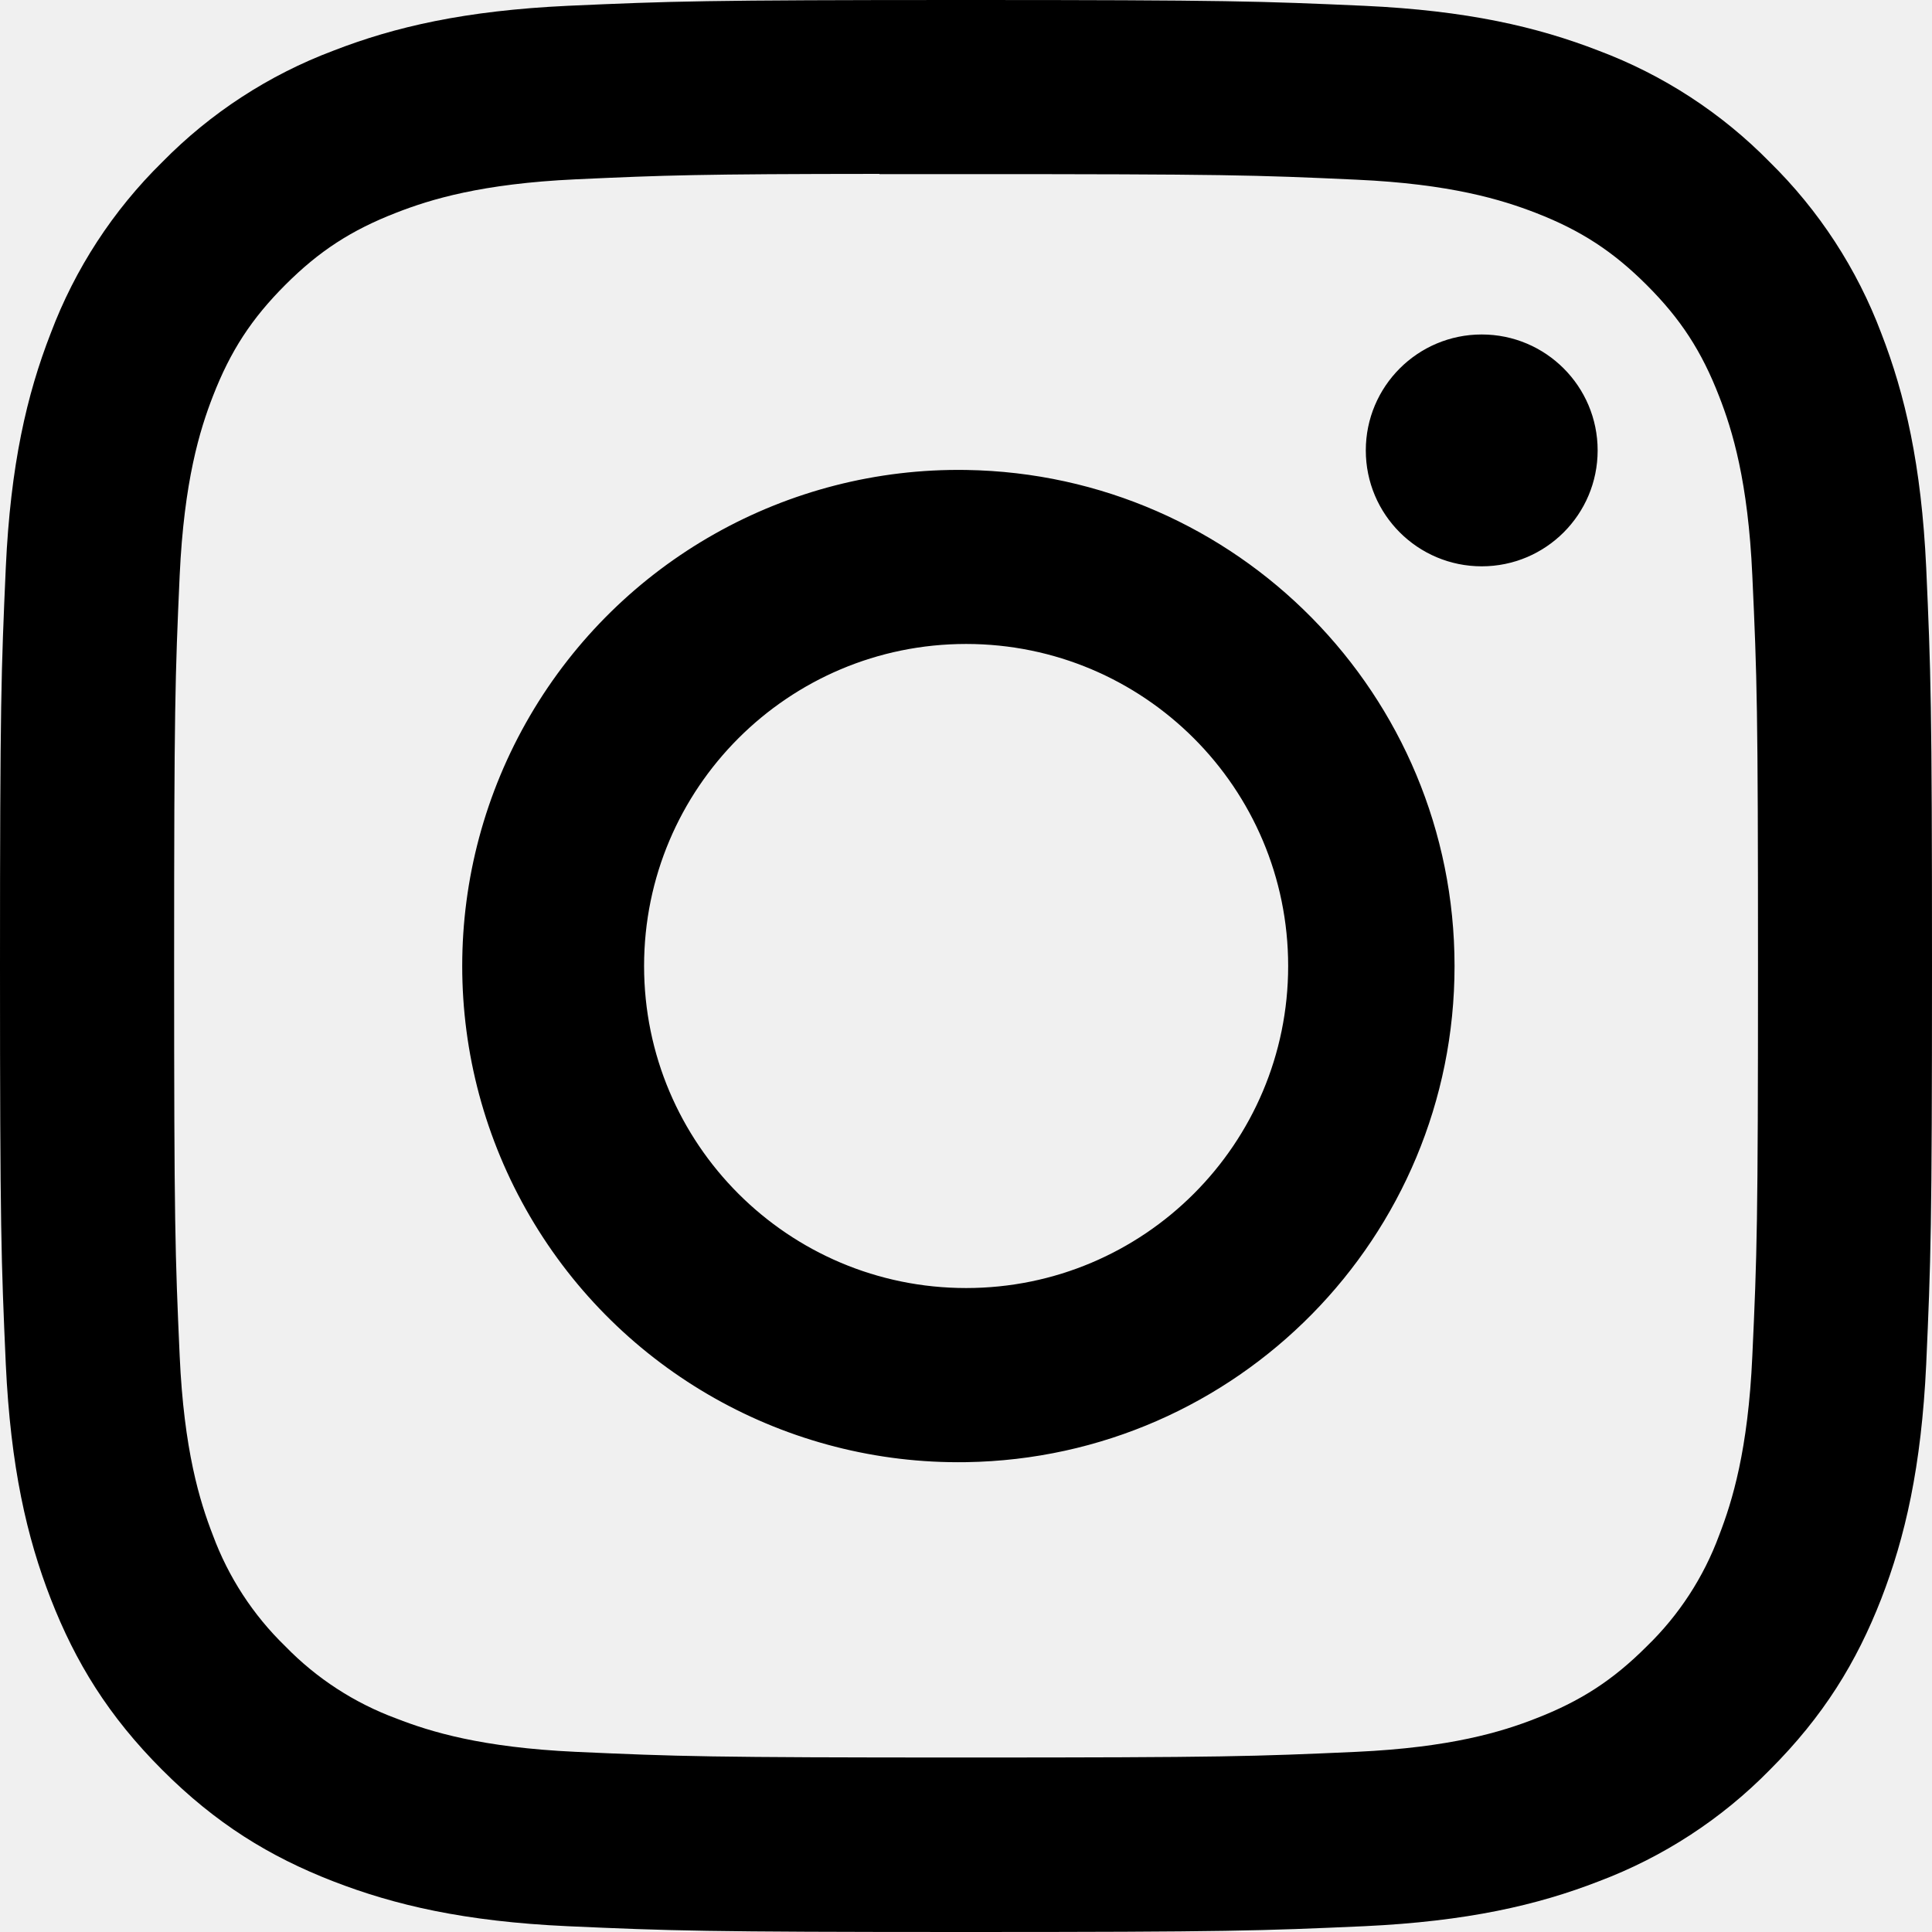
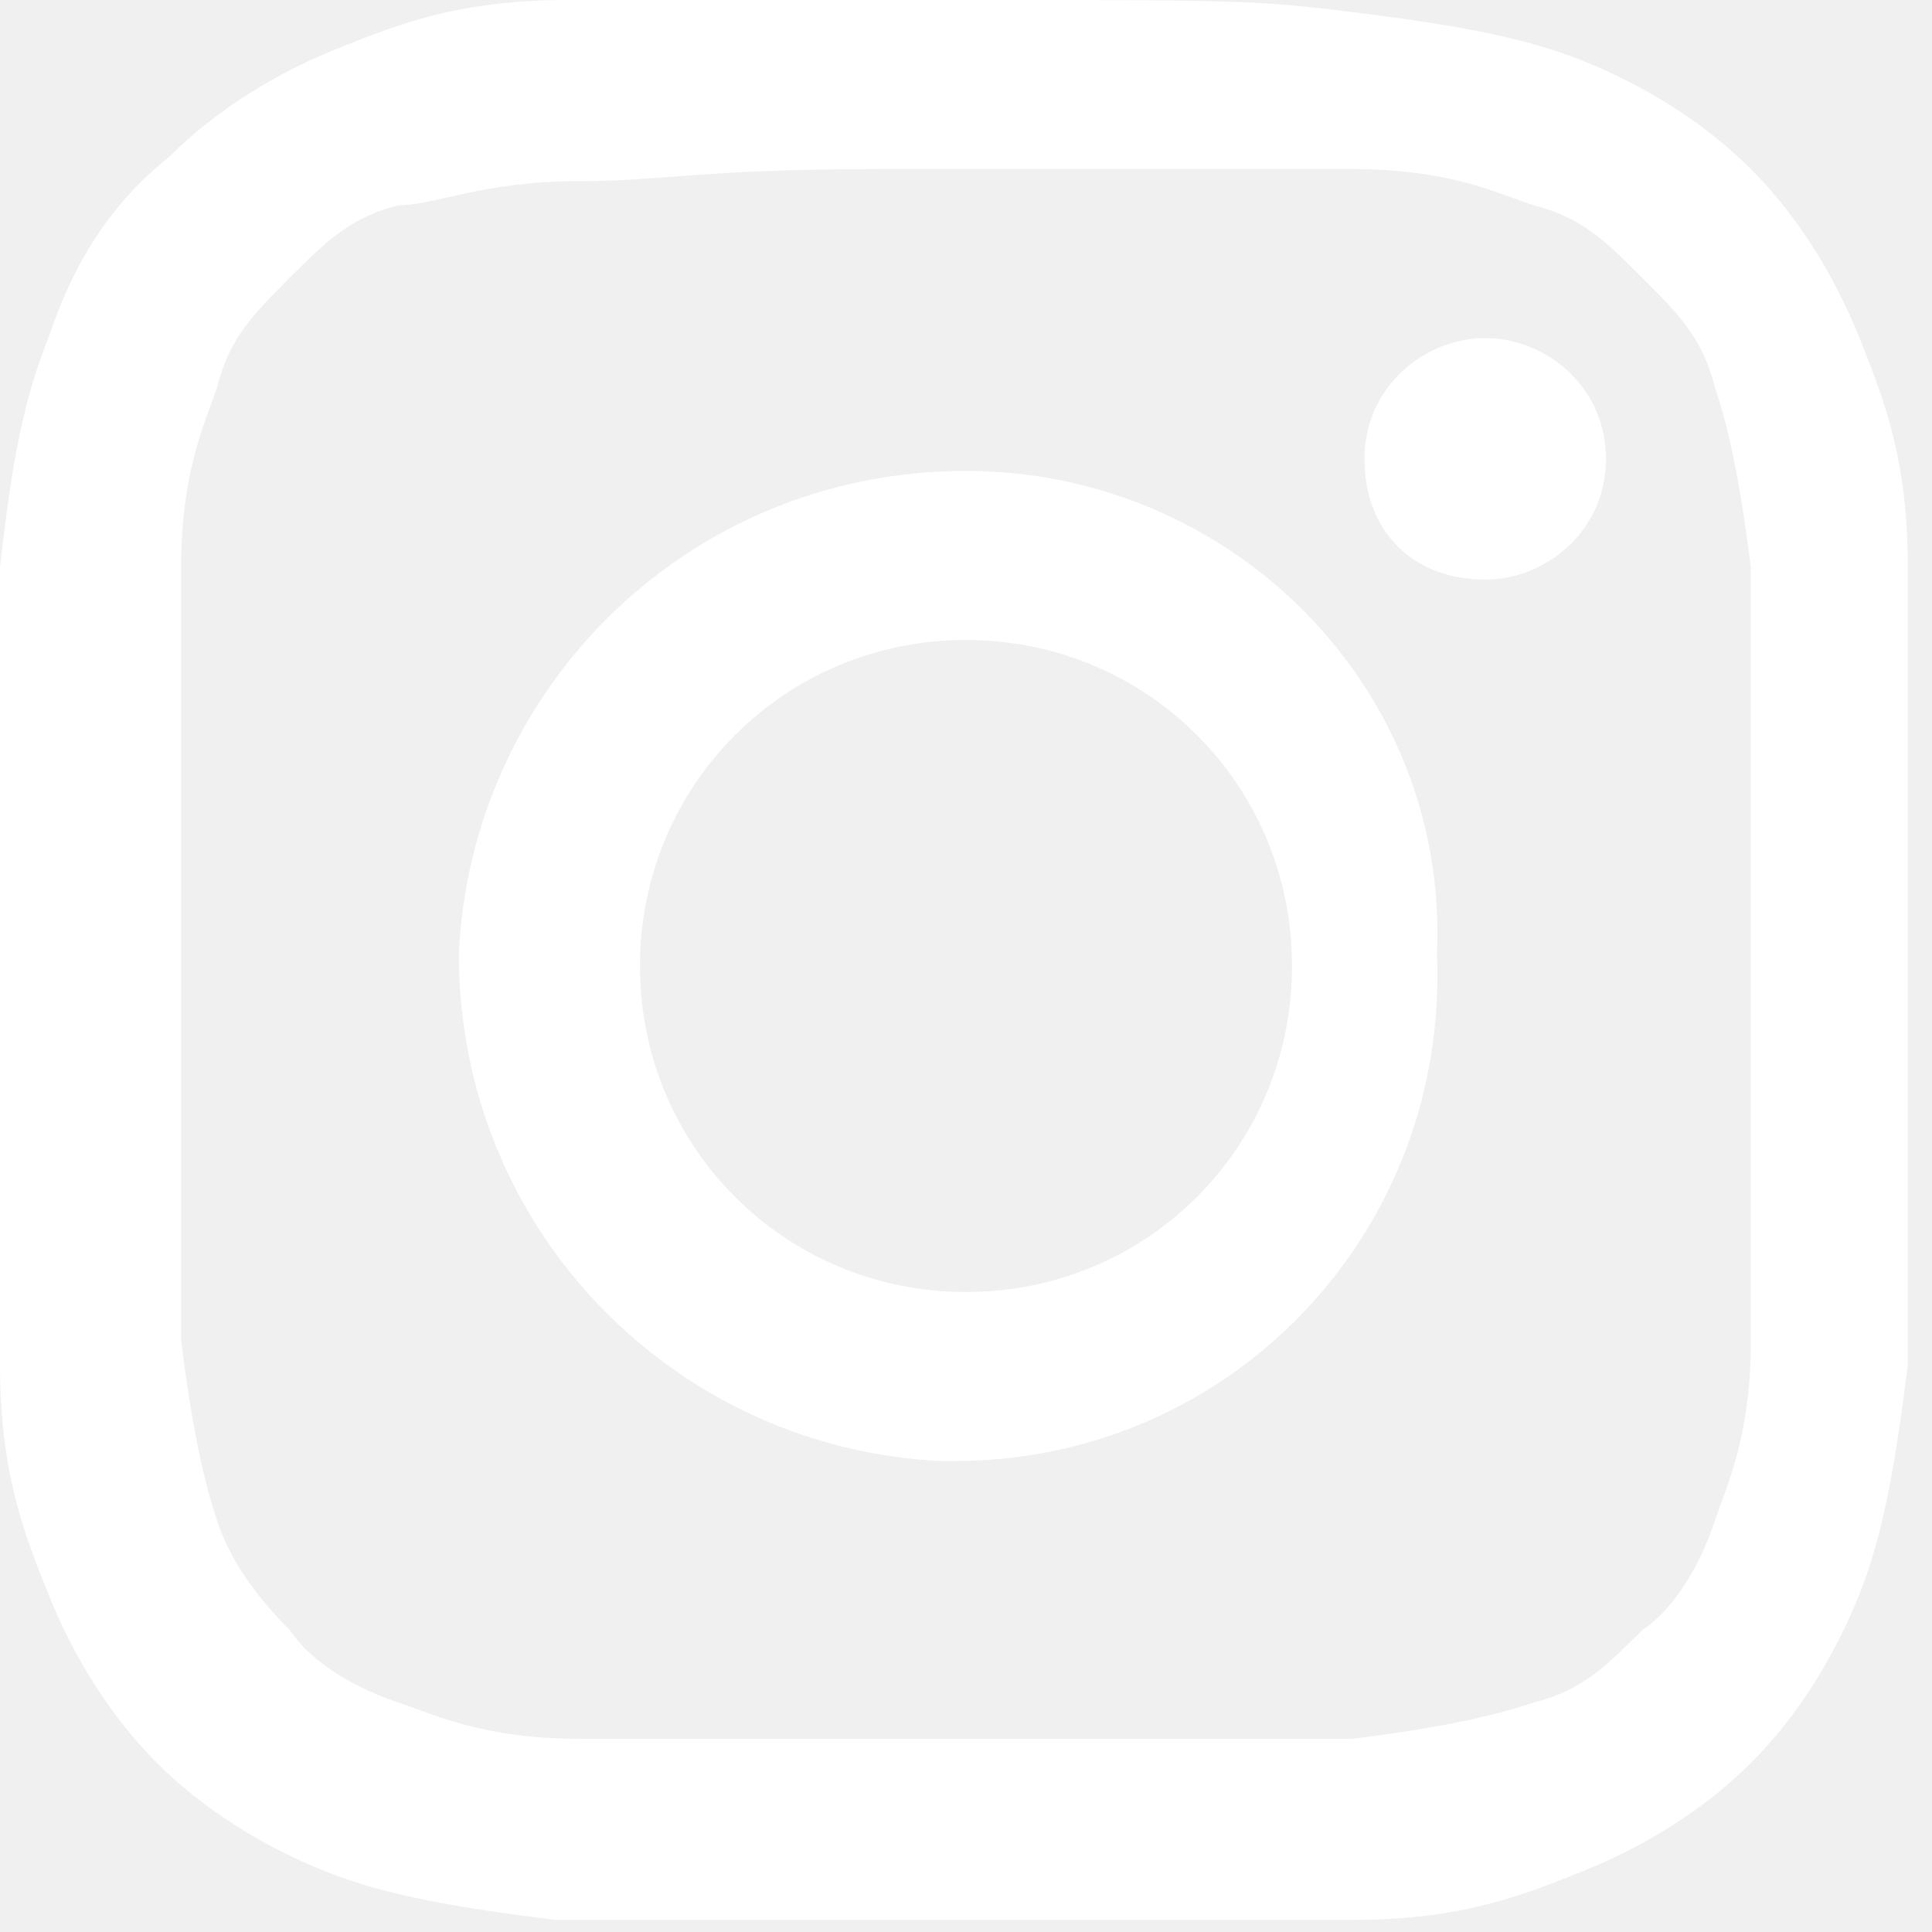
- <svg xmlns="http://www.w3.org/2000/svg" width="16" height="16" fill="currentColor" class="bi bi-instagram" viewBox="0 0 16 16">
-   <path d="M8 0C5.829 0 5.556.01 4.703.048 3.85.088 3.269.222 2.76.42a3.917 3.917 0 0 0-1.417.923A3.927 3.927 0 0 0 .42 2.76C.222 3.268.087 3.85.048 4.7.01 5.555 0 5.827 0 8.001c0 2.172.01 2.444.048 3.297.04.852.174 1.433.372 1.942.205.526.478.972.923 1.417.444.445.89.719 1.416.923.51.198 1.09.333 1.942.372C5.555 15.99 5.827 16 8 16s2.444-.01 3.298-.048c.851-.04 1.434-.174 1.943-.372a3.916 3.916 0 0 0 1.416-.923c.445-.445.718-.891.923-1.417.197-.509.332-1.09.372-1.942C15.99 10.445 16 10.173 16 8s-.01-2.445-.048-3.299c-.04-.851-.175-1.433-.372-1.941a3.926 3.926 0 0 0-.923-1.417A3.911 3.911 0 0 0 13.24.42c-.51-.198-1.092-.333-1.943-.372C10.443.01 10.172 0 7.998 0h.003zm-.717 1.442h.718c2.136 0 2.389.007 3.232.046.78.035 1.204.166 1.486.275.373.145.64.319.92.599.28.28.453.546.598.92.11.281.24.705.275 1.485.039.843.047 1.096.047 3.231s-.008 2.389-.047 3.232c-.035.78-.166 1.203-.275 1.485a2.47 2.47 0 0 1-.599.919c-.28.28-.546.453-.92.598-.28.11-.704.24-1.485.276-.843.038-1.096.047-3.232.047s-2.39-.009-3.233-.047c-.78-.036-1.203-.166-1.485-.276a2.478 2.478 0 0 1-.92-.598 2.48 2.48 0 0 1-.6-.92c-.109-.281-.24-.705-.275-1.485-.038-.843-.046-1.096-.046-3.233 0-2.136.008-2.388.046-3.231.036-.78.166-1.204.276-1.486.145-.373.319-.64.599-.92.28-.28.546-.453.92-.598.282-.11.705-.24 1.485-.276.738-.034 1.024-.044 2.515-.045v.002zm4.988 1.328a.96.96 0 1 0 0 1.92.96.96 0 0 0 0-1.92zm-4.27 1.122a4.109 4.109 0 1 0 0 8.217 4.109 4.109 0 0 0 0-8.217zm0 1.441a2.667 2.667 0 1 1 0 5.334 2.667 2.667 0 0 1 0-5.334z" />
+ <svg xmlns="http://www.w3.org/2000/svg" version="1.1" id="Layer_1" x="0px" y="0px" viewBox="0 0 16 16" style="enable-background:new 0 0 16 16;" xml:space="preserve">
+   <style type="text/css">
+ 	.st0{fill:#FFFFFF;}
+ </style>
+   <path class="st0" d="M8,0C5.8,0,5.6,0,4.7,0c-0.9,0-1.4,0.2-1.9,0.4c-0.5,0.2-1,0.5-1.4,0.9C0.9,1.7,0.6,2.2,0.4,2.8  C0.2,3.3,0.1,3.8,0,4.7C0,5.6,0,5.8,0,8c0,2.2,0,2.4,0,3.3c0,0.9,0.2,1.4,0.4,1.9c0.2,0.5,0.5,1,0.9,1.4c0.4,0.4,0.9,0.7,1.4,0.9  c0.5,0.2,1.1,0.3,1.9,0.4c0.9,0,1.1,0,3.3,0s2.4,0,3.3,0c0.9,0,1.4-0.2,1.9-0.4c0.5-0.2,1-0.5,1.4-0.9c0.4-0.4,0.7-0.9,0.9-1.4  c0.2-0.5,0.3-1.1,0.4-1.9c0-0.9,0-1.1,0-3.3s0-2.4,0-3.3c0-0.9-0.2-1.4-0.4-1.9c-0.2-0.5-0.5-1-0.9-1.4c-0.4-0.4-0.9-0.7-1.4-0.9  c-0.5-0.2-1.1-0.3-1.9-0.4C10.4,0,10.2,0,8,0L8,0L8,0z M7.3,1.4H8c2.1,0,2.4,0,3.2,0c0.8,0,1.2,0.2,1.5,0.3c0.4,0.1,0.6,0.3,0.9,0.6  s0.5,0.5,0.6,0.9c0.1,0.3,0.2,0.7,0.3,1.5c0,0.8,0,1.1,0,3.2s0,2.4,0,3.2c0,0.8-0.2,1.2-0.3,1.5c-0.1,0.3-0.3,0.7-0.6,0.9  c-0.3,0.3-0.5,0.5-0.9,0.6c-0.3,0.1-0.7,0.2-1.5,0.3c-0.8,0-1.1,0-3.2,0s-2.4,0-3.2,0c-0.8,0-1.2-0.2-1.5-0.3  c-0.3-0.1-0.7-0.3-0.9-0.6c-0.3-0.3-0.5-0.6-0.6-0.9c-0.1-0.3-0.2-0.7-0.3-1.5c0-0.8,0-1.1,0-3.2c0-2.1,0-2.4,0-3.2  c0-0.8,0.2-1.2,0.3-1.5c0.1-0.4,0.3-0.6,0.6-0.9s0.5-0.5,0.9-0.6C3.6,1.7,4,1.5,4.8,1.5C5.5,1.5,5.8,1.4,7.3,1.4  C7.3,1.4,7.3,1.4,7.3,1.4z M12.3,2.8c-0.5,0-1,0.4-1,1s0.4,1,1,1l0,0c0.5,0,1-0.4,1-1S12.8,2.8,12.3,2.8z M8,3.9  c-2.3,0-4.1,1.8-4.2,4c0,2.3,1.8,4.1,4,4.2c0,0,0.1,0,0.1,0c2.3,0,4.1-1.9,4-4.2C12,5.7,10.2,3.9,8,3.9z M8,5.3  c1.5,0,2.7,1.2,2.7,2.7S9.5,10.7,8,10.7c0,0,0,0,0,0c-1.5,0-2.7-1.2-2.7-2.7S6.5,5.3,8,5.3z" />
</svg>
